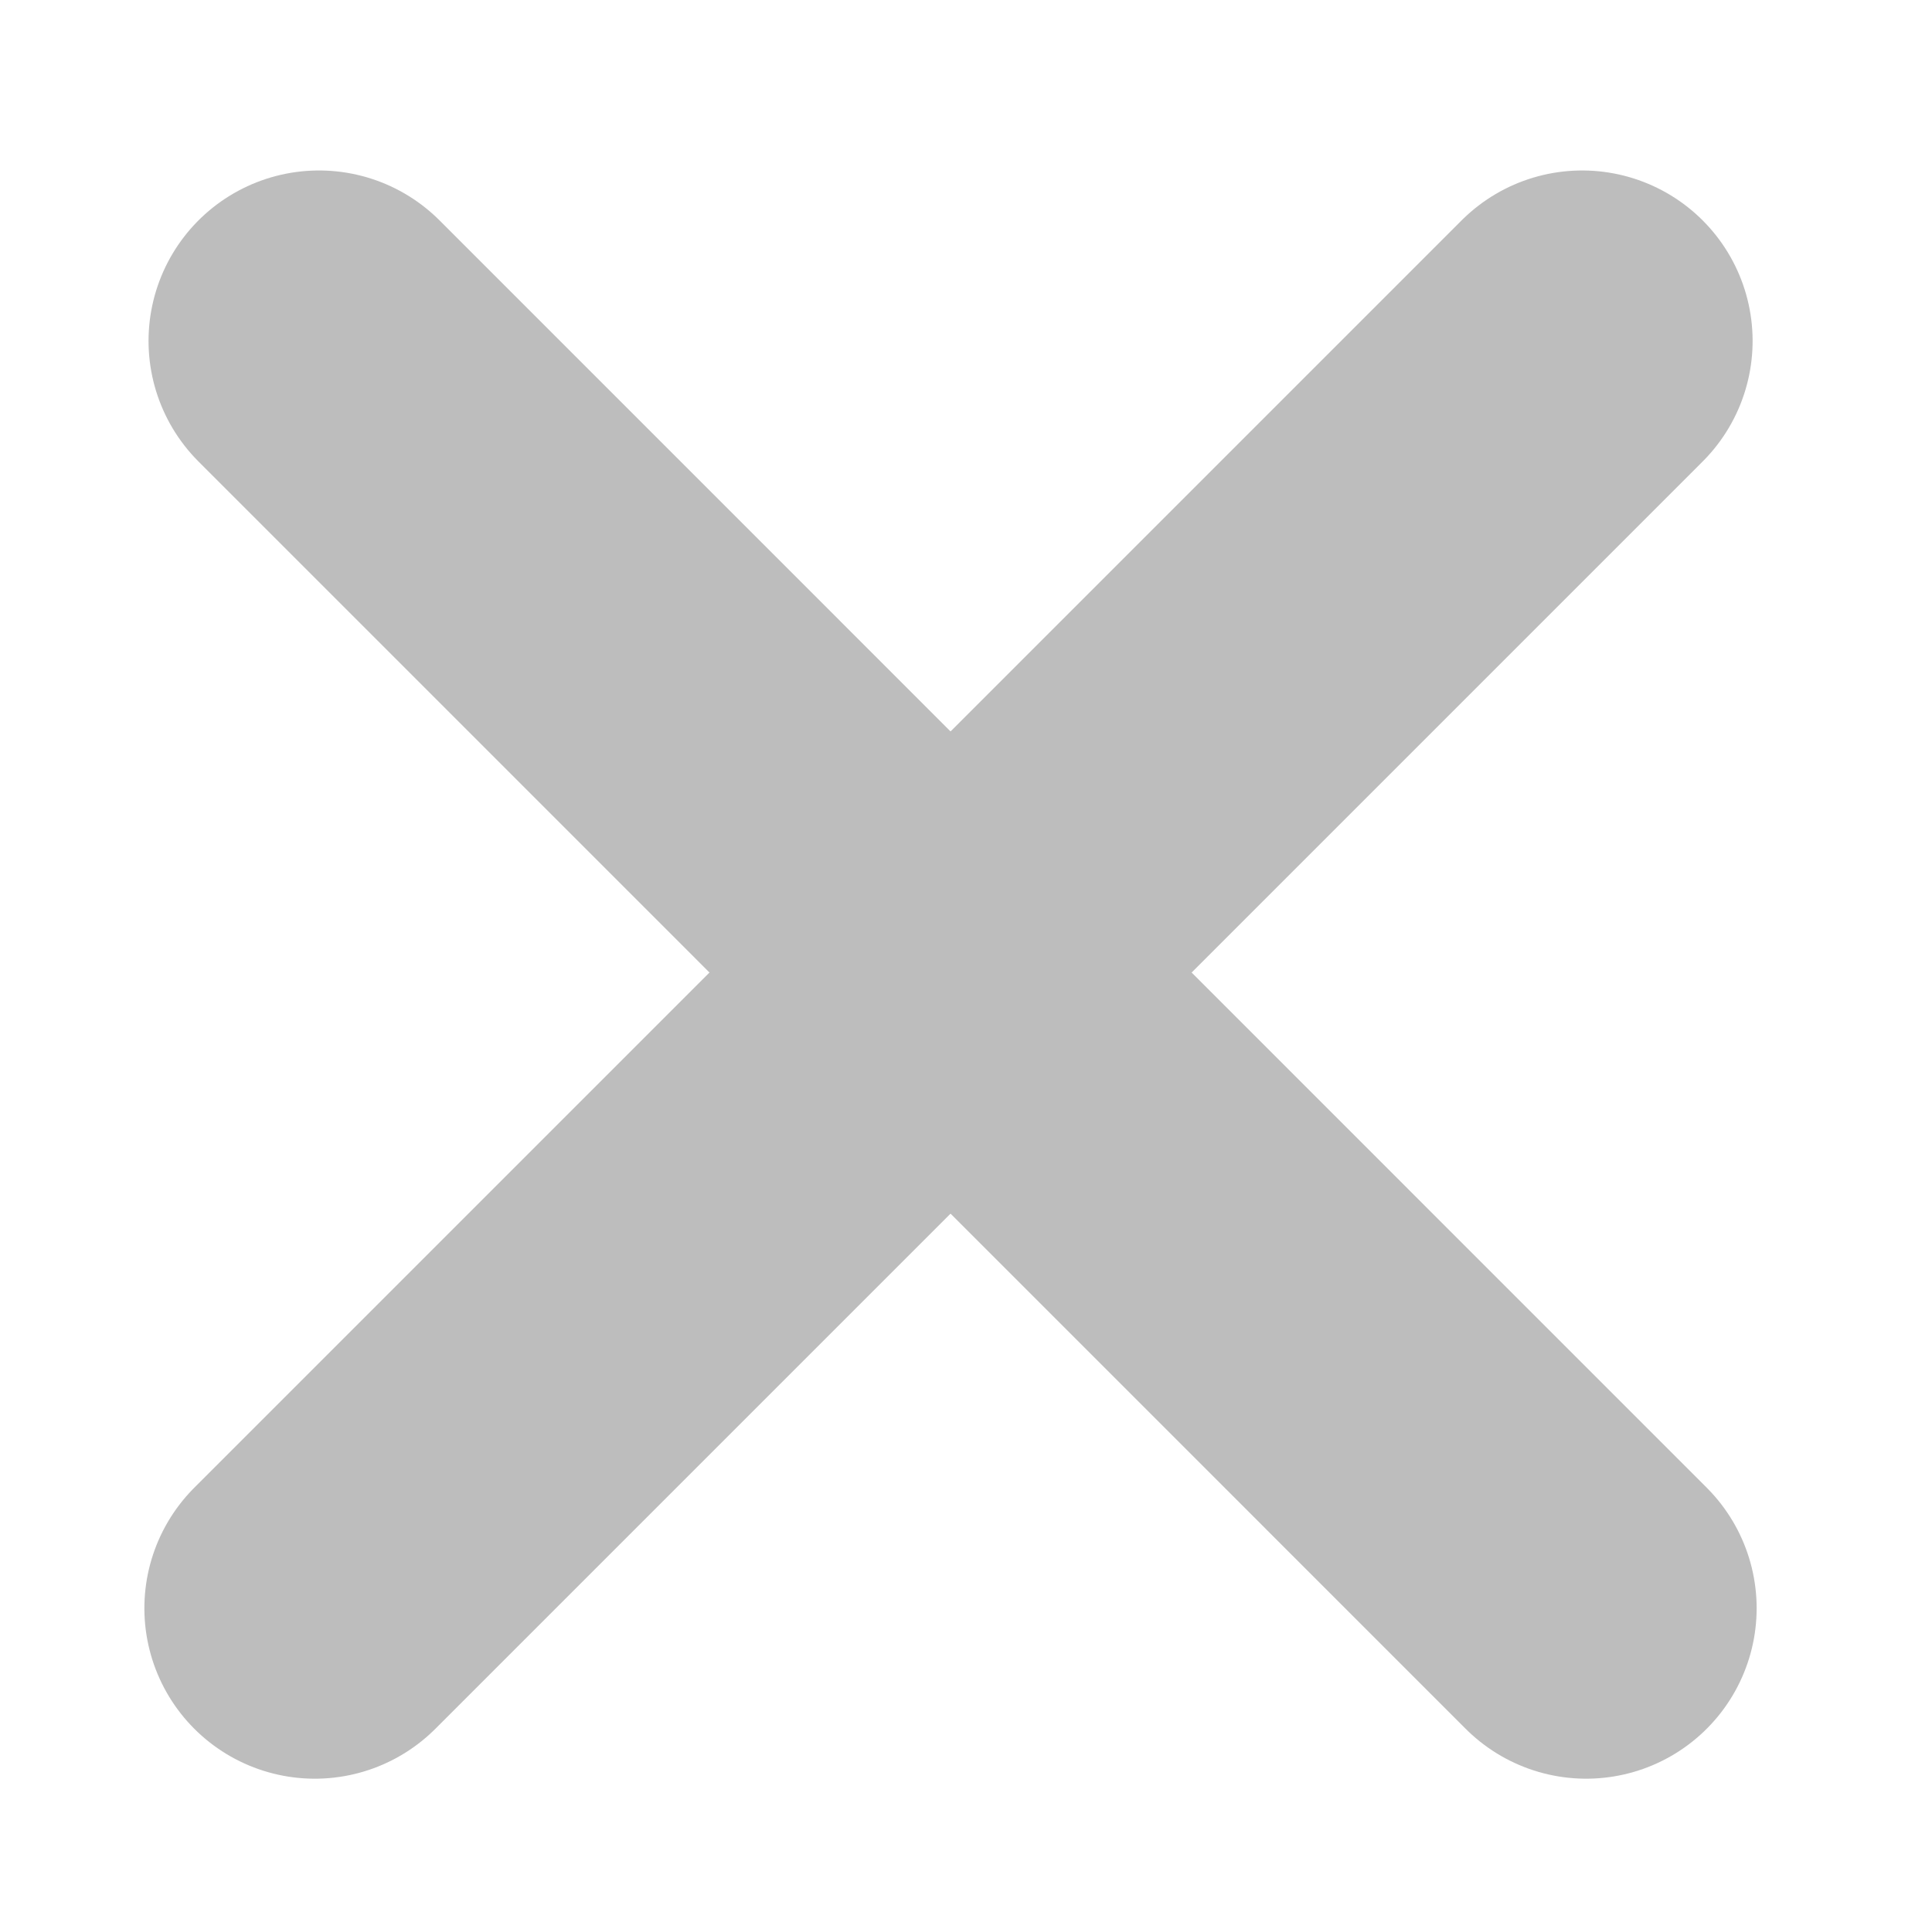
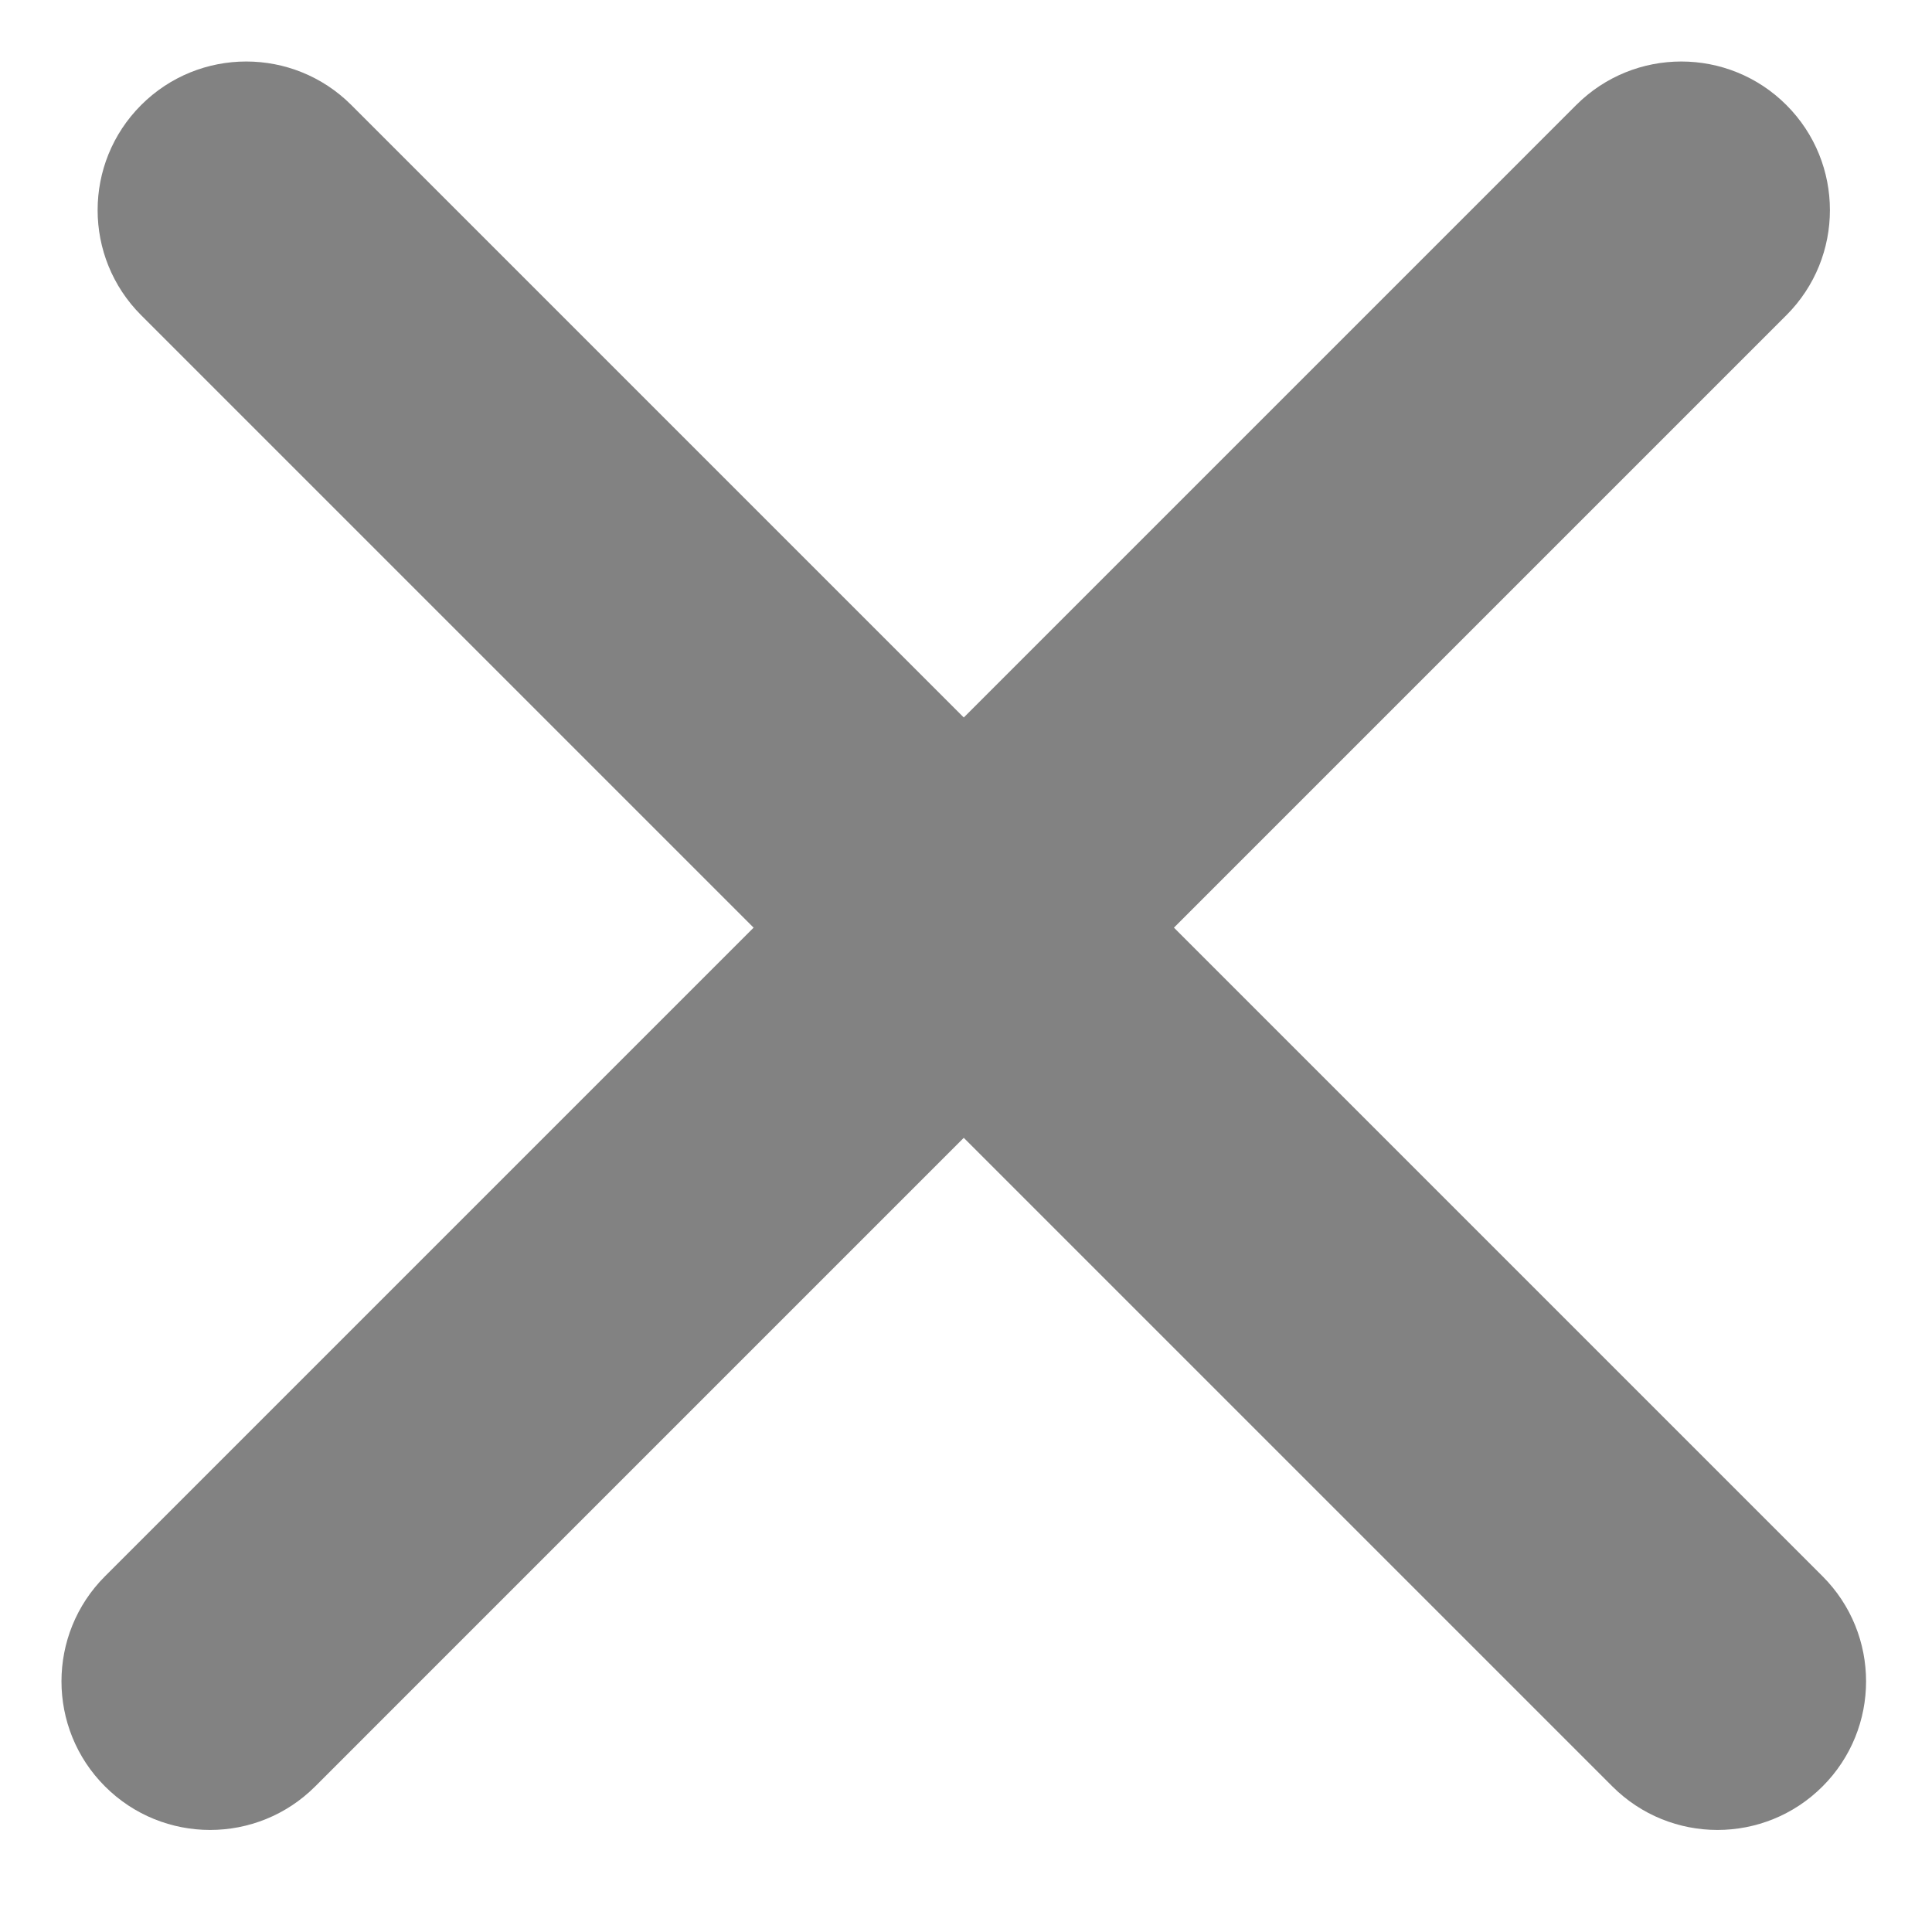
- <svg xmlns="http://www.w3.org/2000/svg" width="17" height="17" viewBox="0 0 17 17" fill="none">
-   <line x1="2.807" y1="3" x2="13.957" y2="14.151" stroke="#BDBDBD" stroke-width="3" stroke-linecap="round" stroke-linejoin="round" />
-   <line x1="1.5" y1="-1.5" x2="17.27" y2="-1.5" transform="matrix(-0.707107 0.707107 0.707107 0.707107 16.0428 3)" stroke="#BDBDBD" stroke-width="3" stroke-linecap="round" stroke-linejoin="round" />
+ <svg xmlns="http://www.w3.org/2000/svg" width="13" height="13" viewBox="0 0 13 13" fill="none">
+   <rect x="11.313" width="2" height="16" rx="1" transform="rotate(45 11.3135 0)" fill="#828282" />
+   <rect x="0.243" y="1.414" width="2" height="16" rx="1" transform="rotate(-45 0.242676 1.41431)" fill="#828282" />
</svg>
